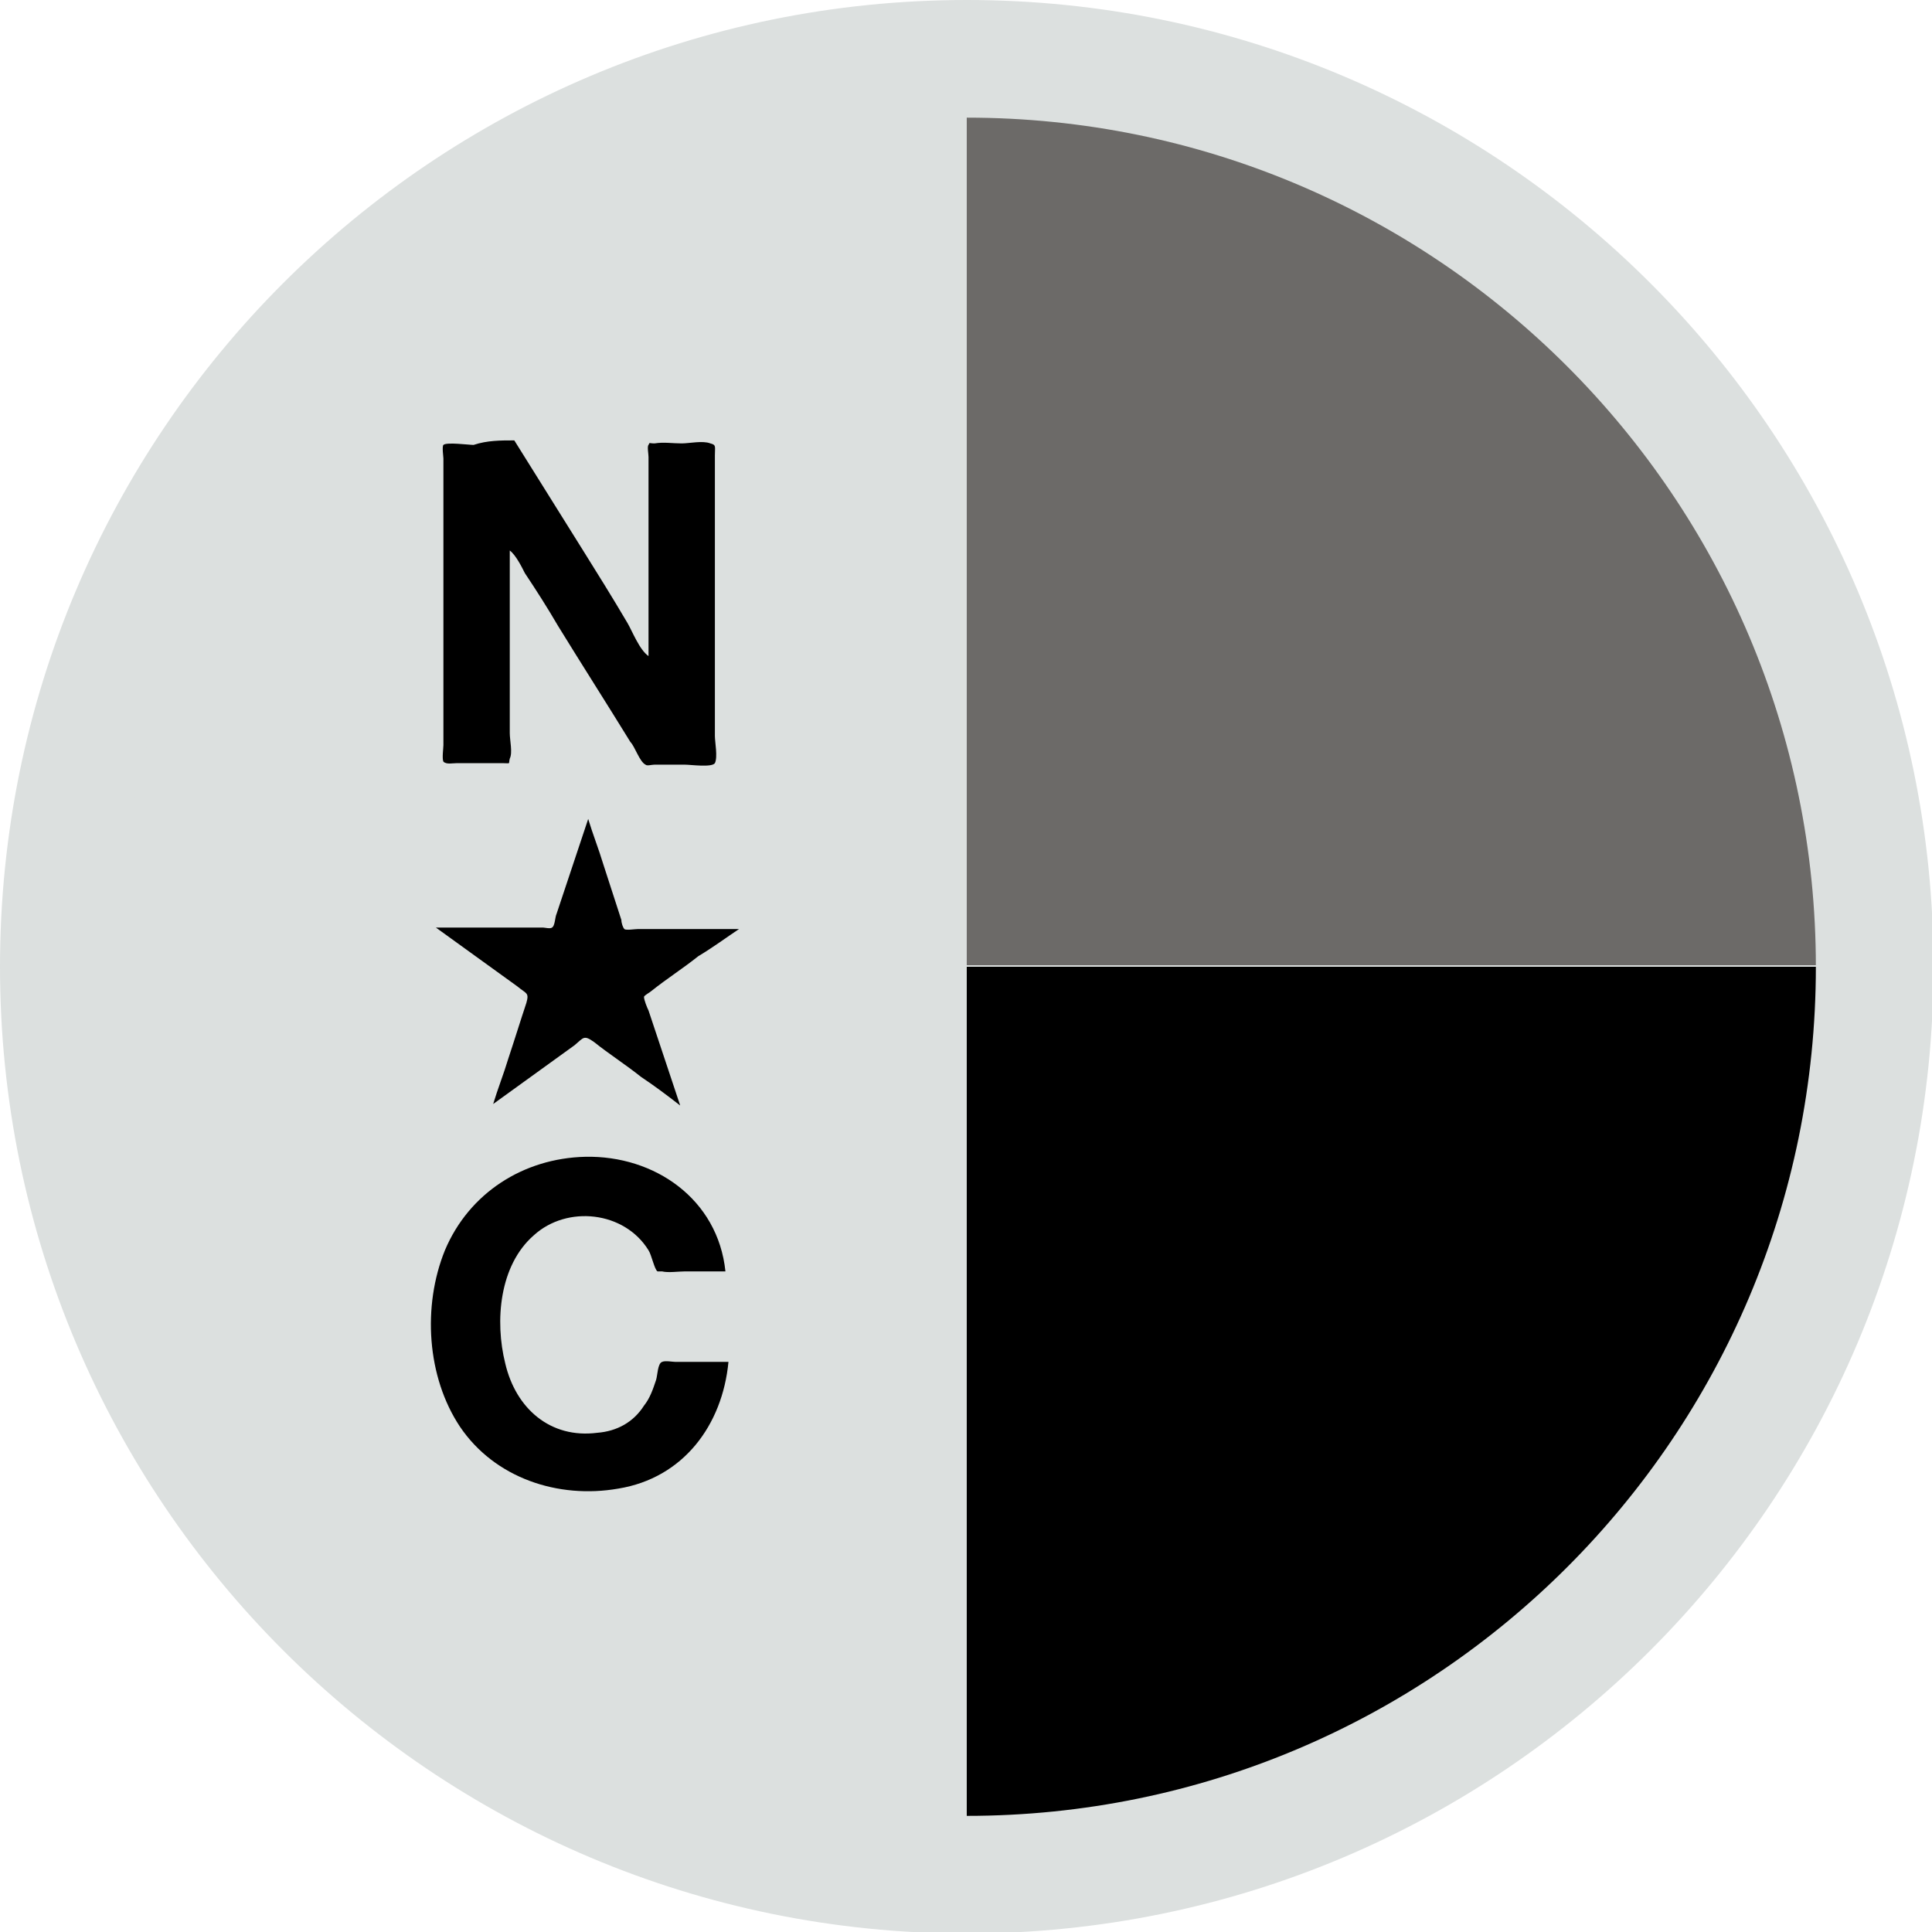
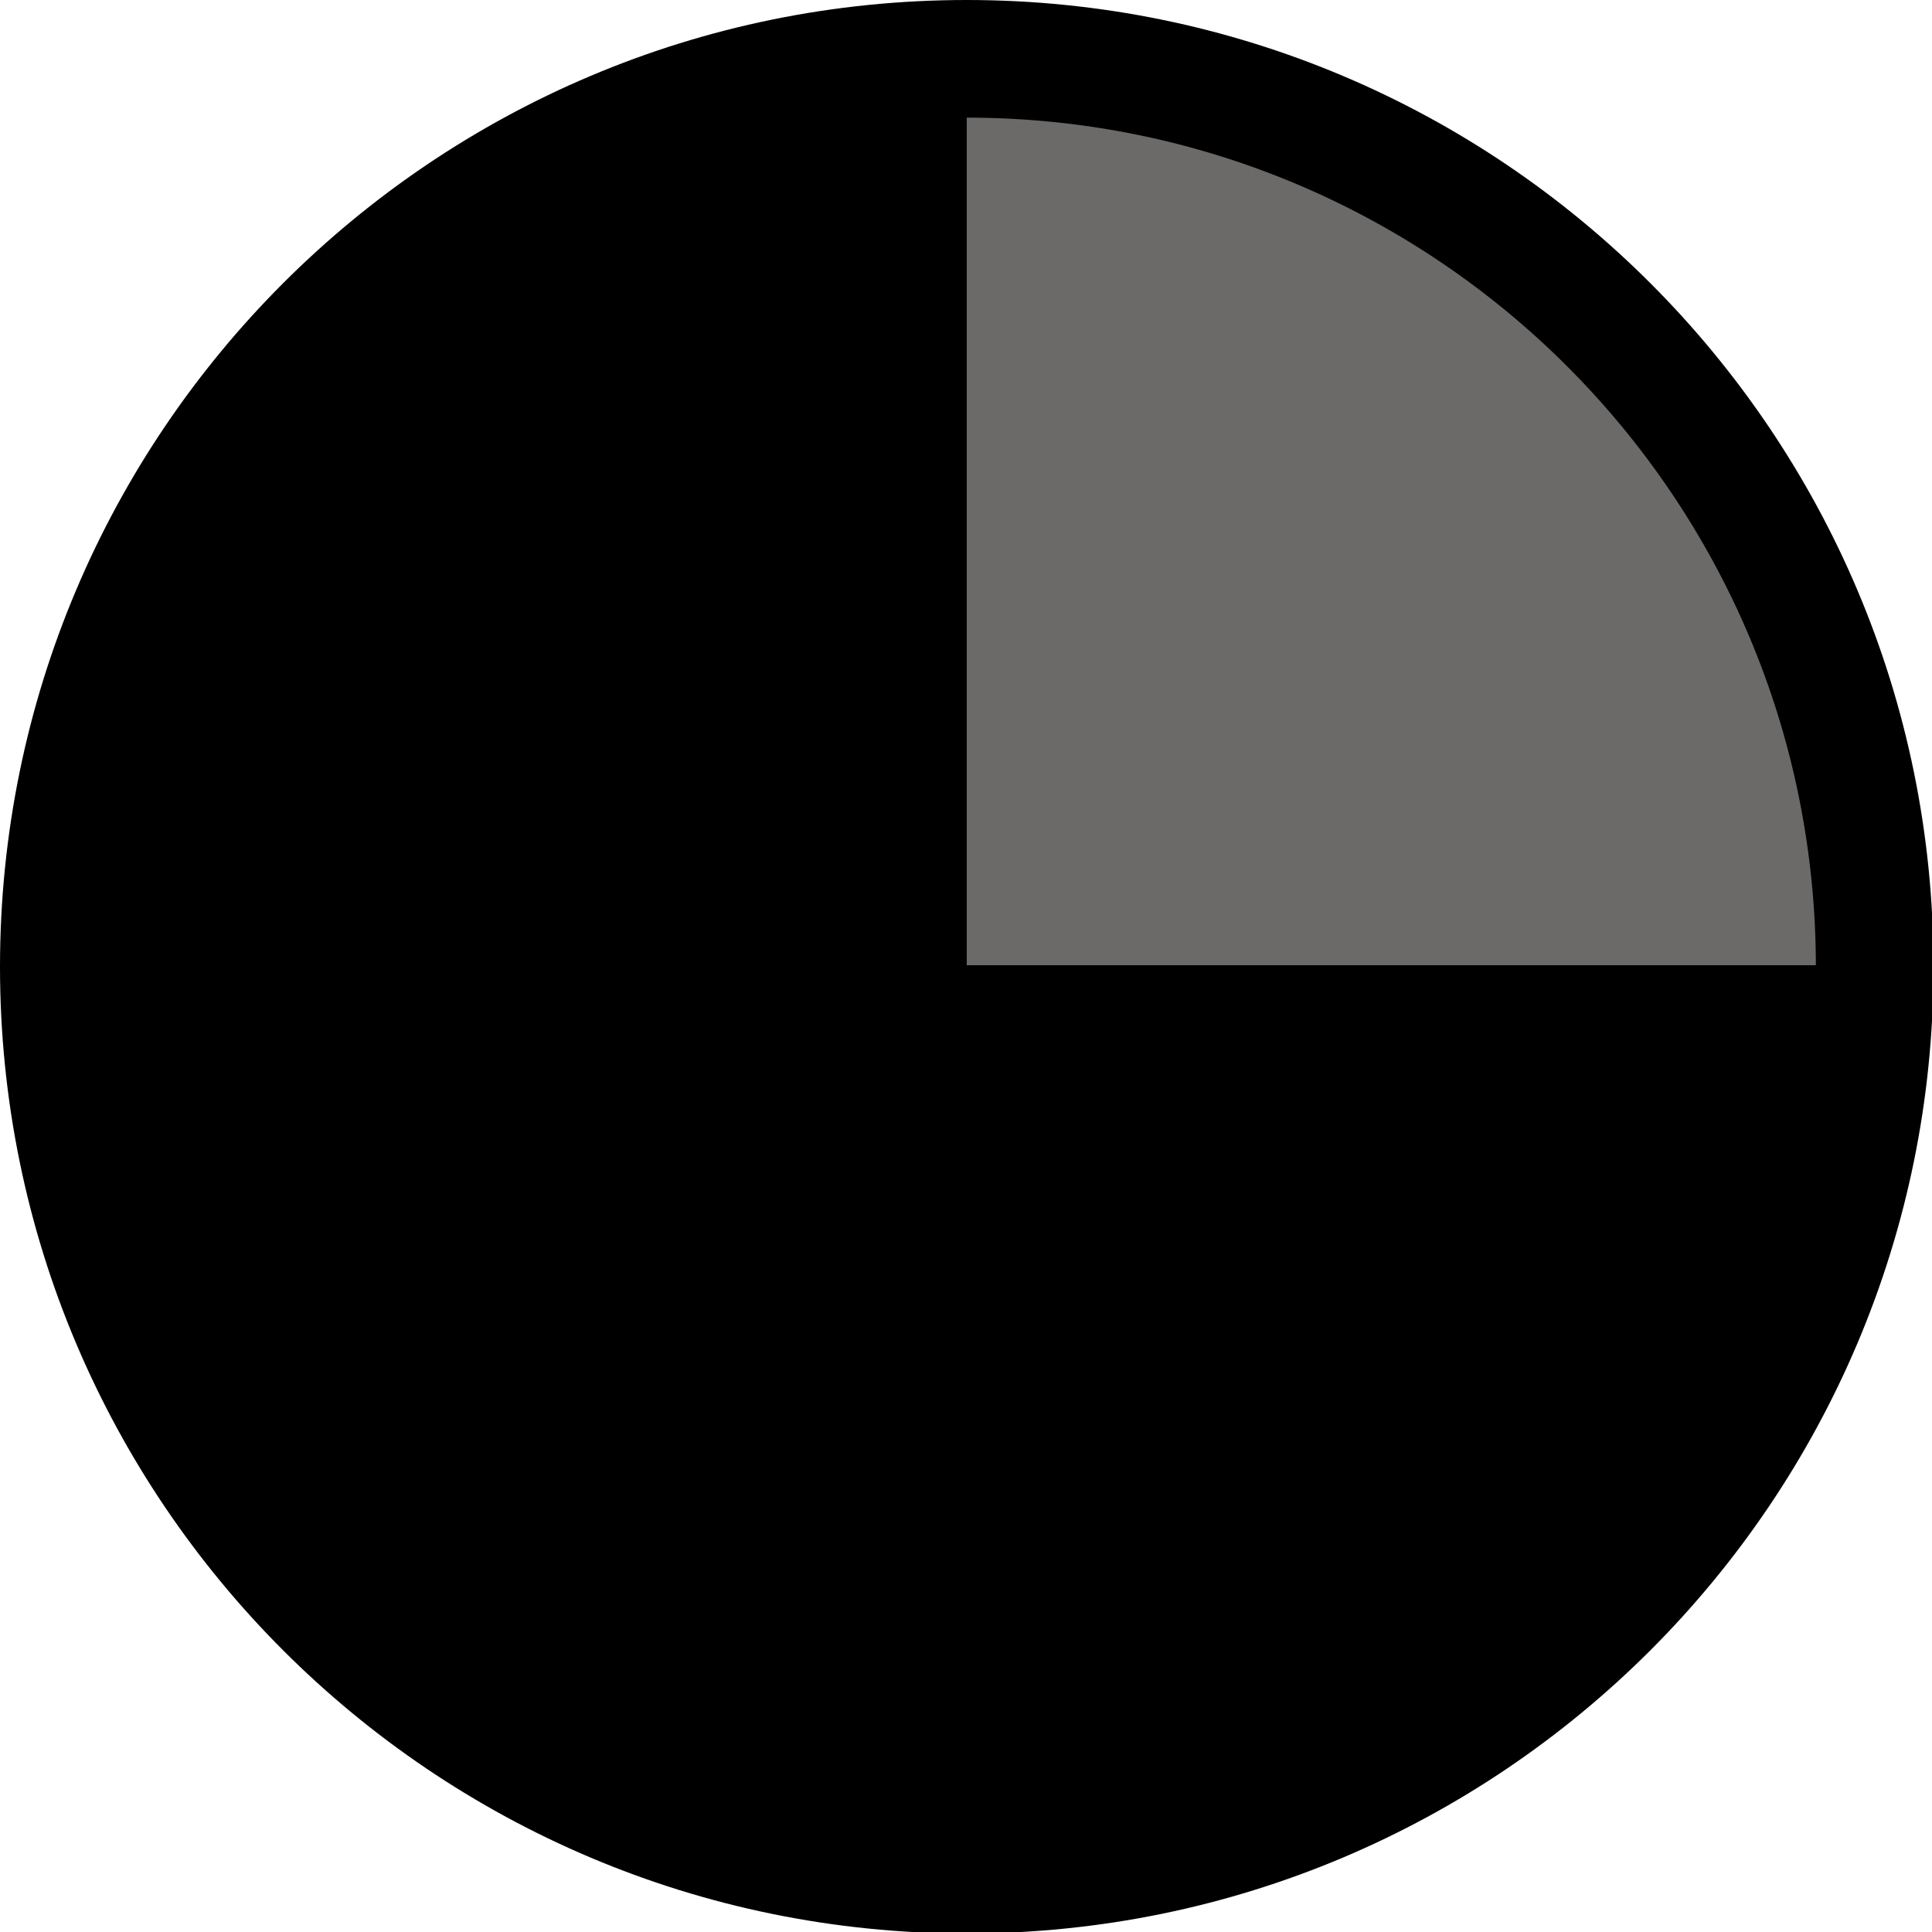
- <svg xmlns="http://www.w3.org/2000/svg" xmlns:xlink="http://www.w3.org/1999/xlink" version="1.1" id="Layer_1" x="0px" y="0px" viewBox="0 0 128.1 128.1" style="enable-background:new 0 0 128.1 128.1;" xml:space="preserve">
-   <style type="text/css">
- 	.st0{fill:#DCE0DF;}
- 	.st1{clip-path:url(#SVGID_2_);}
- 	.st2{fill:#6C6A68;}
- </style>
-   <g>
-     <circle class="st0" cx="64.1" cy="64.1" r="64.1" />
-     <g>
-       <g>
-         <defs>
-           <circle id="SVGID_1_" cx="64.1" cy="64.1" r="56.3" />
-         </defs>
-         <clipPath id="SVGID_2_">
-           <use xlink:href="#SVGID_1_" style="overflow:visible;" />
-         </clipPath>
-         <g class="st1">
-           <rect x="7.7" y="7.7" class="st0" width="56.3" height="112.6" />
-           <rect x="64.1" y="7.7" class="st2" width="56.3" height="56.3" />
-           <rect x="64.1" y="64.1" width="56.3" height="56.3" />
-           <path d="M34.1,29.2c1.5,2.4,3,4.8,4.5,7.2c1,1.6,2,3.2,3,4.9c0.3,0.5,0.8,1.8,1.4,2.2c0-4.4,0-8.8,0-13.2c0-0.2-0.1-0.7,0-0.8      c0.1-0.2,0-0.1,0.4-0.1c0.6-0.1,1.2,0,1.8,0c0.5,0,1.4-0.2,1.9,0c0.4,0.1,0.3,0.2,0.3,0.8c0,0.9,0,1.7,0,2.6c0,5.3,0,10.6,0,16      c0,0.4,0.2,1.4,0,1.8c-0.2,0.3-1.6,0.1-2,0.1c-0.7,0-1.3,0-2,0c-0.2,0-0.5,0.1-0.6,0c-0.4-0.2-0.7-1.2-1-1.5      c-1.6-2.6-3.2-5.1-4.8-7.7c-0.7-1.2-1.4-2.3-2.2-3.5c-0.2-0.4-0.6-1.2-1-1.5c0,3.1,0,6.2,0,9.3c0,0.9,0,1.9,0,2.8      c0,0.5,0.2,1.3,0,1.7c-0.1,0.4,0.1,0.3-0.5,0.3c-1,0-2,0-3,0c-0.3,0-0.7,0.1-0.9-0.1c-0.1-0.2,0-0.9,0-1.1c0-1.6,0-3.2,0-4.7      c0-4,0-8.1,0-12.1c0-0.7,0-1.5,0-2.2c0-0.1-0.1-0.8,0-0.9c0.2-0.2,1.7,0,2,0C32.3,29.2,33.2,29.2,34.1,29.2z" />
-           <path d="M43,82.9c-1.6-2.6-5.4-3-7.6-1c-2.3,2-2.6,5.7-1.9,8.5c0.7,3,3,5,6.1,4.6c1.3-0.1,2.4-0.7,3.1-1.8      c0.4-0.5,0.6-1.1,0.8-1.7c0.1-0.3,0.1-1.1,0.4-1.2c0.2-0.1,0.7,0,0.9,0c0.5,0,1,0,1.4,0c0.7,0,1.4,0,2.1,0      c-0.4,4.2-3,7.7-7.3,8.4c-4,0.7-8.2-0.7-10.5-4.1c-2.2-3.3-2.5-8-1-11.7c1.6-3.8,5.2-6.1,9.3-6.2c4.6-0.1,8.8,2.8,9.3,7.6      c-0.9,0-1.8,0-2.7,0c-0.4,0-1.1,0.1-1.5,0c-0.1,0-0.2,0-0.3,0C43.4,84.2,43.2,83.2,43,82.9C42.7,82.5,43.3,83.3,43,82.9z" />
-           <path d="M49,61.6c-2.2,0-4.4,0-6.7,0c-0.2,0-0.8,0.1-0.9,0c-0.1-0.1-0.2-0.4-0.2-0.6c-0.4-1.2-0.8-2.5-1.2-3.7c-0.3-1-0.7-2-1-3      c-0.7,2.1-1.4,4.2-2.1,6.3c-0.1,0.2-0.1,0.8-0.3,0.9c-0.1,0.1-0.5,0-0.6,0c-1.3,0-2.6,0-3.9,0c-1.1,0-2.1,0-3.2,0      c1.8,1.3,3.6,2.6,5.4,3.9c0.6,0.5,0.8,0.4,0.6,1.1c-0.4,1.2-0.8,2.5-1.2,3.7c-0.3,1-0.7,2-1,3c1.8-1.3,3.6-2.6,5.4-3.9      c0.6-0.5,0.6-0.7,1.3-0.2c1,0.8,2.1,1.5,3.1,2.3c0.9,0.6,1.7,1.2,2.6,1.9c-0.7-2.1-1.4-4.2-2.1-6.3c-0.1-0.2-0.3-0.7-0.3-0.9      c0-0.1,0.4-0.3,0.5-0.4c1-0.8,2.1-1.5,3.1-2.3C47.3,62.8,48.1,62.2,49,61.6z" />
-         </g>
-       </g>
-     </g>
+ <svg xmlns="http://www.w3.org/2000/svg" xmlns:xlink="http://www.w3.org/1999/xlink" version="1.1" id="Layer_1" x="0" y="0" viewBox="0 0 128.1 128.1" xml:space="preserve">
+   <circle class="st0" cx="64.1" cy="64.1" r="64.1" />
+   <defs>
+     <circle id="SVGID_1_" cx="64.1" cy="64.1" r="56.3" />
+   </defs>
+   <clipPath id="SVGID_2_">
+     <use xlink:href="#SVGID_1_" overflow="visible" />
+   </clipPath>
+   <g clip-path="url(#SVGID_2_)">
+     <path class="st0" d="M7.7 7.7H64v112.6H7.7z" />
+     <path fill="#6c6a68" d="M64.1 7.7h56.3V64H64.1z" />
+     <path d="M64.1 64.1h56.3v56.3H64.1zM34.1 29.2l4.5 7.2c1 1.6 2 3.2 3 4.9.3.5.8 1.8 1.4 2.2V30.3c0-.2-.1-.7 0-.8.1-.2 0-.1.4-.1.6-.1 1.2 0 1.8 0 .5 0 1.4-.2 1.9 0 .4.1.3.2.3.8v18.6c0 .4.2 1.4 0 1.8-.2.3-1.6.1-2 .1h-2c-.2 0-.5.1-.6 0-.4-.2-.7-1.2-1-1.5-1.6-2.6-3.2-5.1-4.8-7.7-.7-1.2-1.4-2.3-2.2-3.5-.2-.4-.6-1.2-1-1.5V48.6c0 .5.2 1.3 0 1.7-.1.4.1.3-.5.3h-3c-.3 0-.7.1-.9-.1-.1-.2 0-.9 0-1.1v-4.7-12.1-2.2c0-.1-.1-.8 0-.9.2-.2 1.7 0 2 0 .9-.3 1.8-.3 2.7-.3zM43 82.9c-1.6-2.6-5.4-3-7.6-1-2.3 2-2.6 5.7-1.9 8.5.7 3 3 5 6.1 4.6 1.3-.1 2.4-.7 3.1-1.8.4-.5.6-1.1.8-1.7.1-.3.1-1.1.4-1.2.2-.1.7 0 .9 0h3.5c-.4 4.2-3 7.7-7.3 8.4-4 .7-8.2-.7-10.5-4.1-2.2-3.3-2.5-8-1-11.7 1.6-3.8 5.2-6.1 9.3-6.2 4.6-.1 8.8 2.8 9.3 7.6h-2.7c-.4 0-1.1.1-1.5 0h-.3c-.2-.1-.4-1.1-.6-1.4-.3-.4.3.4 0 0zM49 61.6h-6.7c-.2 0-.8.1-.9 0-.1-.1-.2-.4-.2-.6-.4-1.2-.8-2.5-1.2-3.7-.3-1-.7-2-1-3l-2.1 6.3c-.1.2-.1.8-.3.9-.1.1-.5 0-.6 0h-7.1l5.4 3.9c.6.5.8.4.6 1.1-.4 1.2-.8 2.5-1.2 3.7-.3 1-.7 2-1 3l5.4-3.9c.6-.5.6-.7 1.3-.2 1 .8 2.1 1.5 3.1 2.3.9.6 1.7 1.2 2.6 1.9L43 67c-.1-.2-.3-.7-.3-.9 0-.1.4-.3.5-.4 1-.8 2.1-1.5 3.1-2.3 1-.6 1.8-1.2 2.7-1.8z" />
  </g>
</svg>
